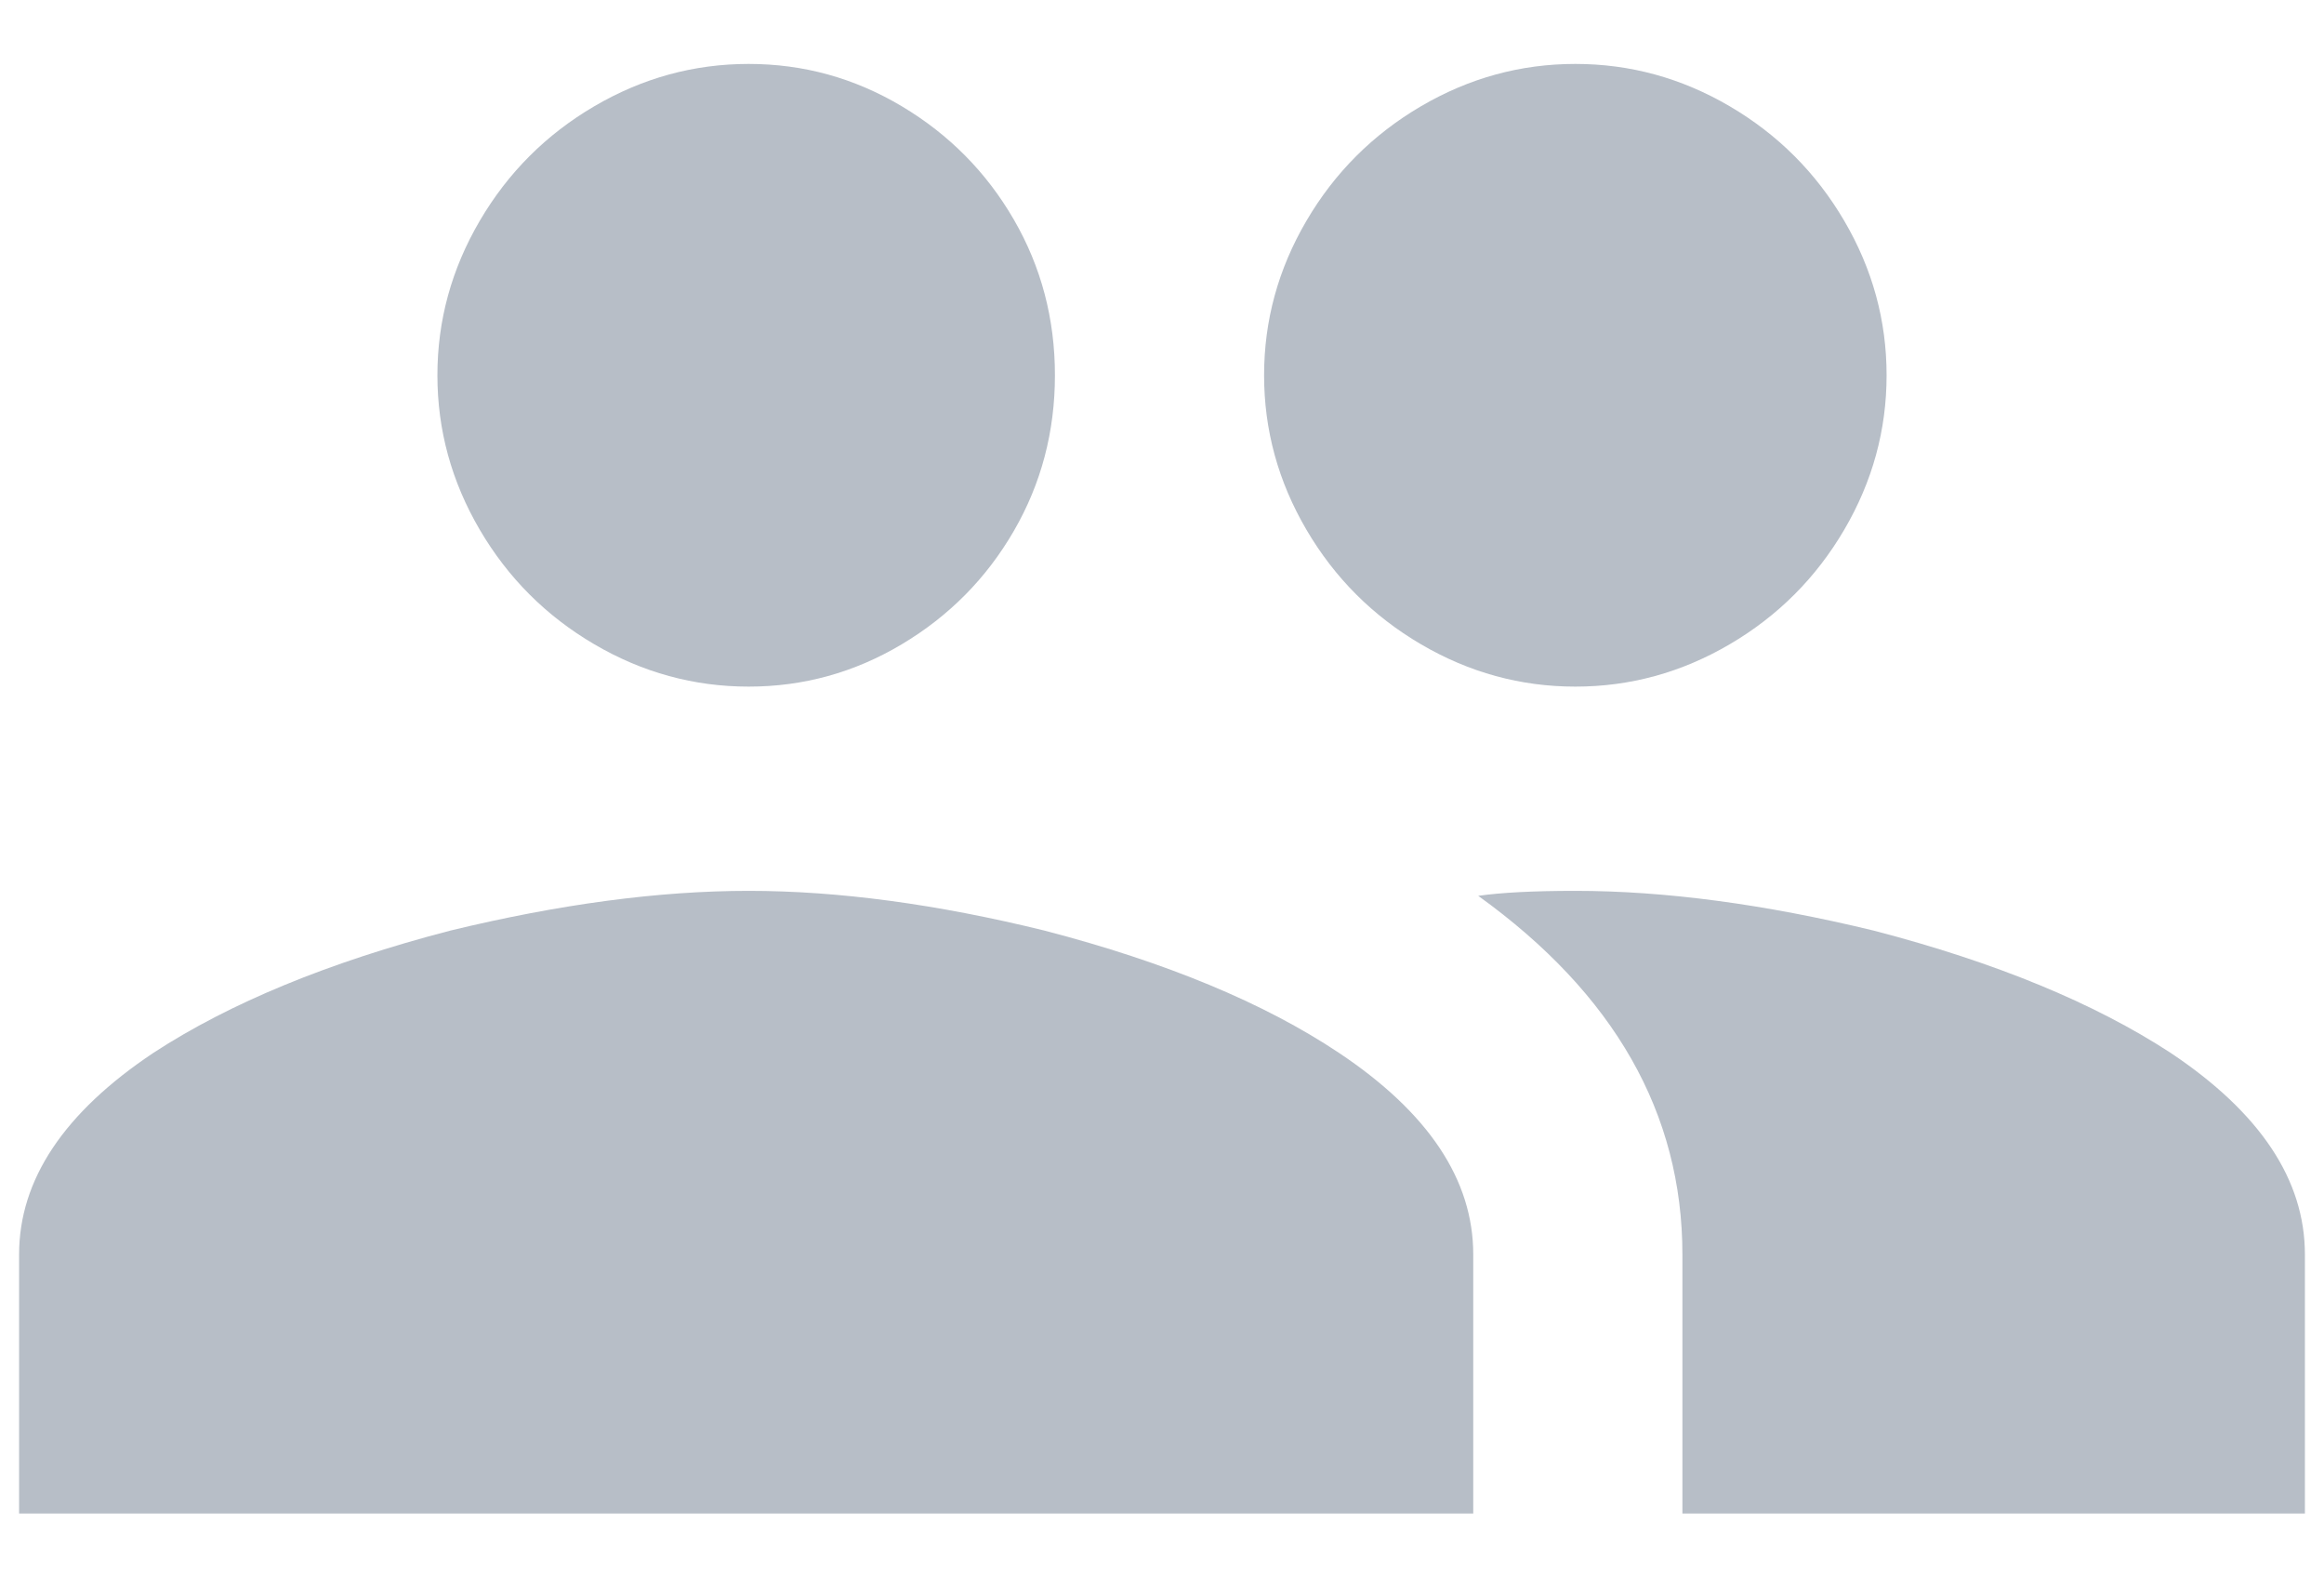
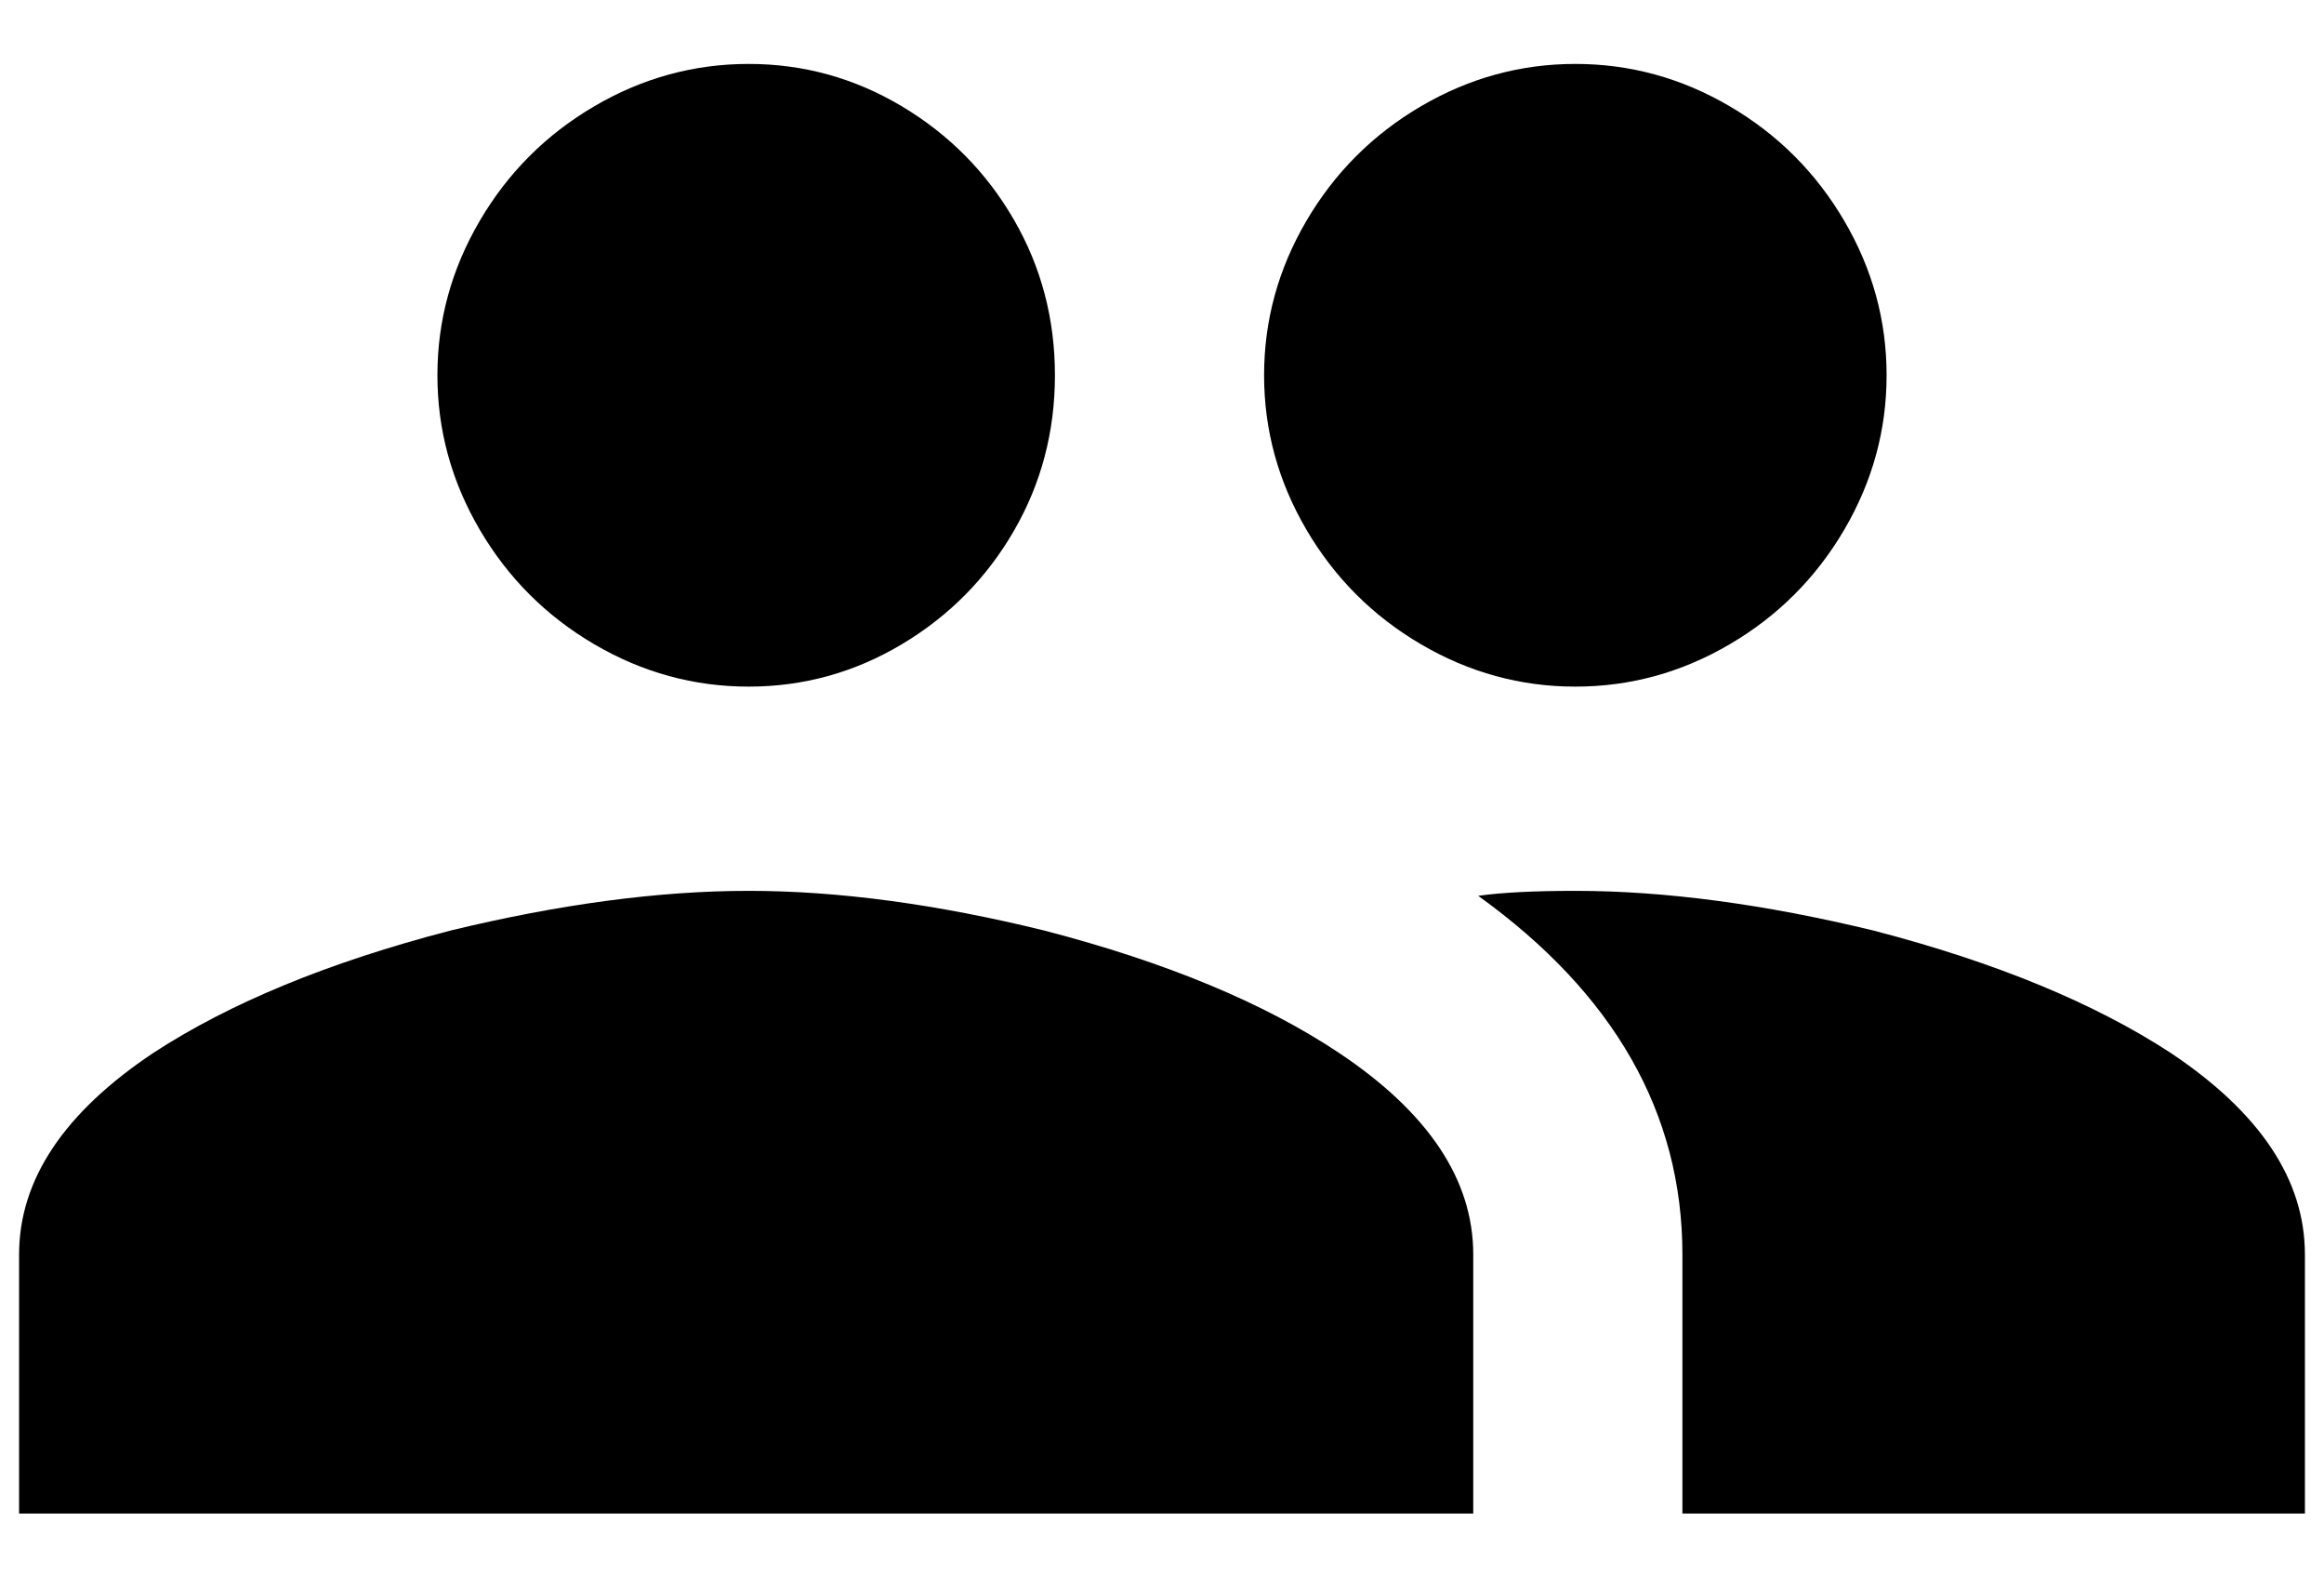
- <svg xmlns="http://www.w3.org/2000/svg" width="28" height="19" viewBox="0 0 28 19" fill="#B7BEC7">
+ <svg xmlns="http://www.w3.org/2000/svg" width="28" height="19" viewBox="0 0 28 19">
  <path fill-rule="evenodd" clip-rule="evenodd" d="M18.98 10.73C20.06 10.73 21.26 10.89 22.58 11.21C24.04 11.59 25.23 12.08 26.15 12.68C27.23 13.4 27.77 14.21 27.77 15.11V18.23H20.27V15.11C20.27 13.41 19.45 11.97 17.81 10.79C18.09 10.75 18.48 10.73 18.98 10.73ZM9.02 10.73C10.1 10.73 11.29 10.89 12.59 11.21C14.05 11.59 15.23 12.08 16.13 12.68C17.21 13.4 17.75 14.21 17.75 15.11V18.23H0.23V15.11C0.23 14.21 0.77 13.4 1.85 12.68C2.77 12.08 3.96 11.59 5.42 11.21C6.74 10.89 7.94 10.73 9.02 10.73ZM9.02 8.27C8.36 8.27 7.74 8.1 7.16 7.76C6.58 7.42 6.12 6.96 5.78 6.38C5.44 5.8 5.27 5.18 5.27 4.52C5.27 3.86 5.44 3.24 5.78 2.66C6.12 2.08 6.58 1.62 7.16 1.28C7.74 0.94 8.36 0.77 9.02 0.77C9.68 0.77 10.295 0.94 10.865 1.28C11.435 1.62 11.885 2.075 12.215 2.645C12.545 3.215 12.71 3.84 12.71 4.52C12.71 5.2 12.545 5.825 12.215 6.395C11.885 6.965 11.435 7.42 10.865 7.76C10.295 8.1 9.68 8.27 9.02 8.27ZM18.98 8.27C18.32 8.27 17.7 8.1 17.12 7.76C16.54 7.42 16.08 6.96 15.74 6.38C15.4 5.8 15.23 5.18 15.23 4.52C15.23 3.86 15.4 3.24 15.74 2.66C16.08 2.08 16.54 1.62 17.12 1.28C17.7 0.94 18.32 0.77 18.98 0.77C19.64 0.77 20.26 0.94 20.84 1.28C21.42 1.62 21.88 2.08 22.22 2.66C22.56 3.24 22.73 3.86 22.73 4.52C22.73 5.18 22.56 5.8 22.22 6.38C21.88 6.96 21.42 7.42 20.84 7.76C20.26 8.1 19.64 8.27 18.98 8.27Z" />
</svg>
